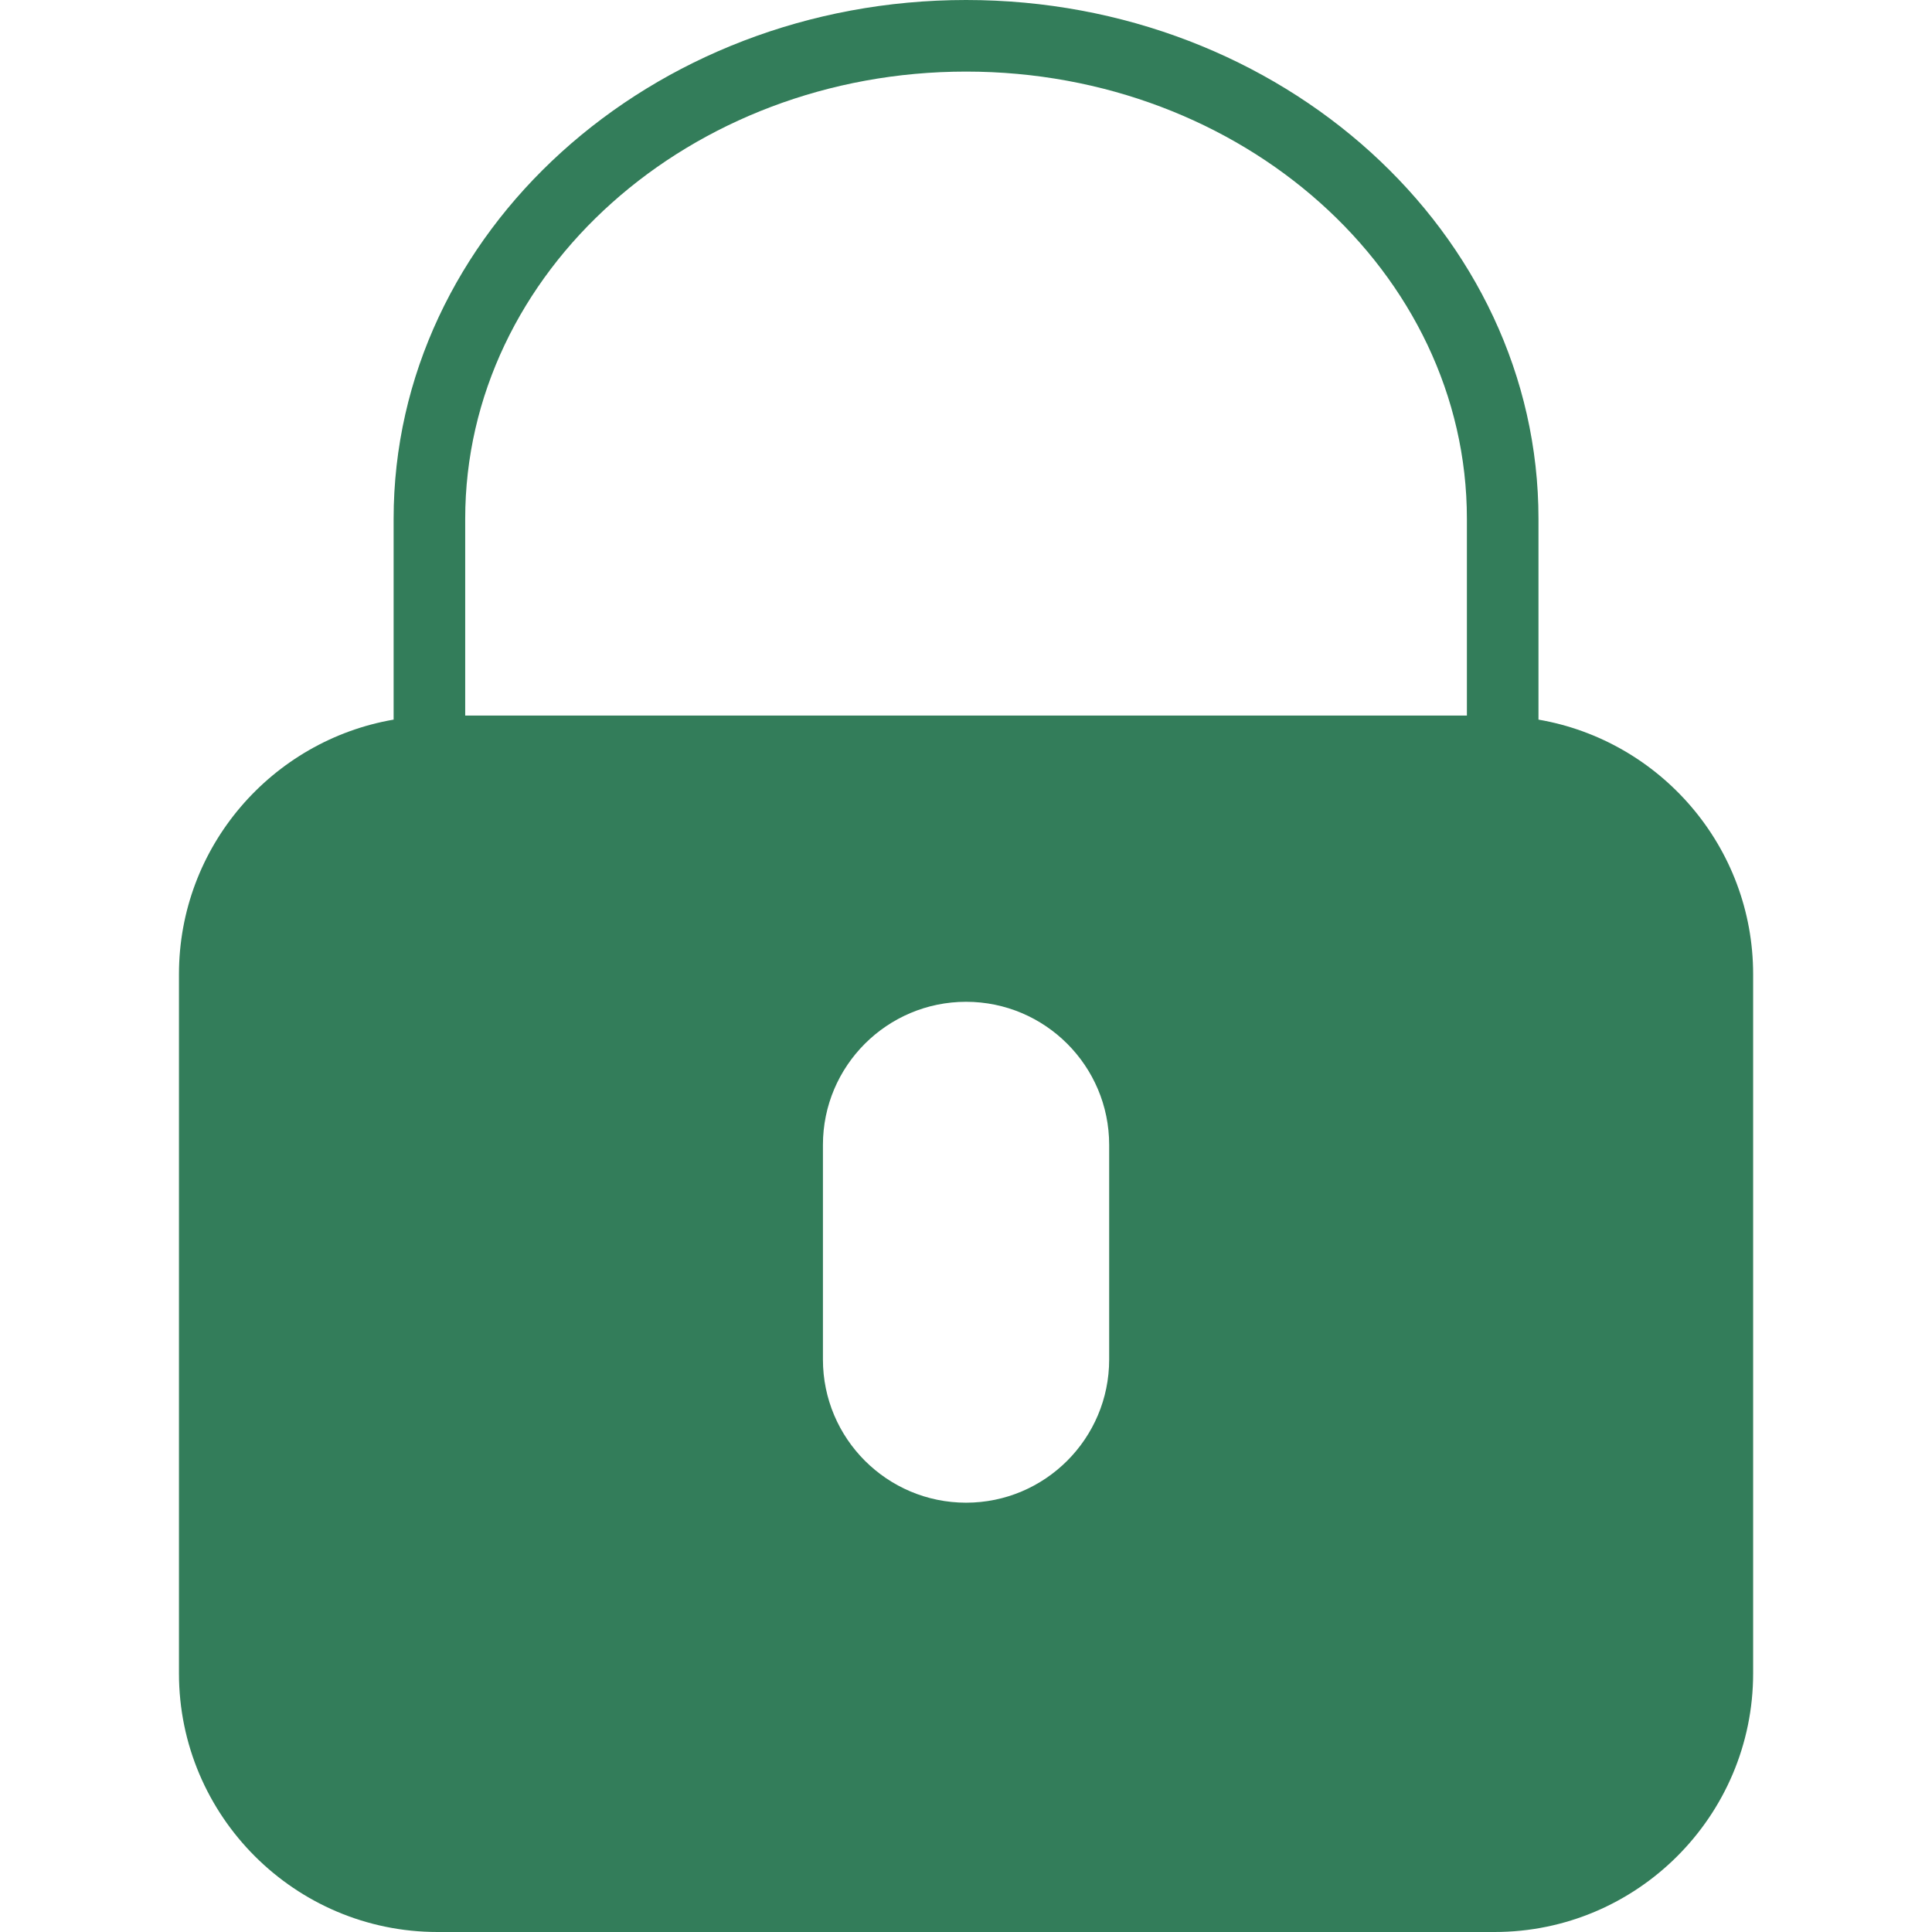
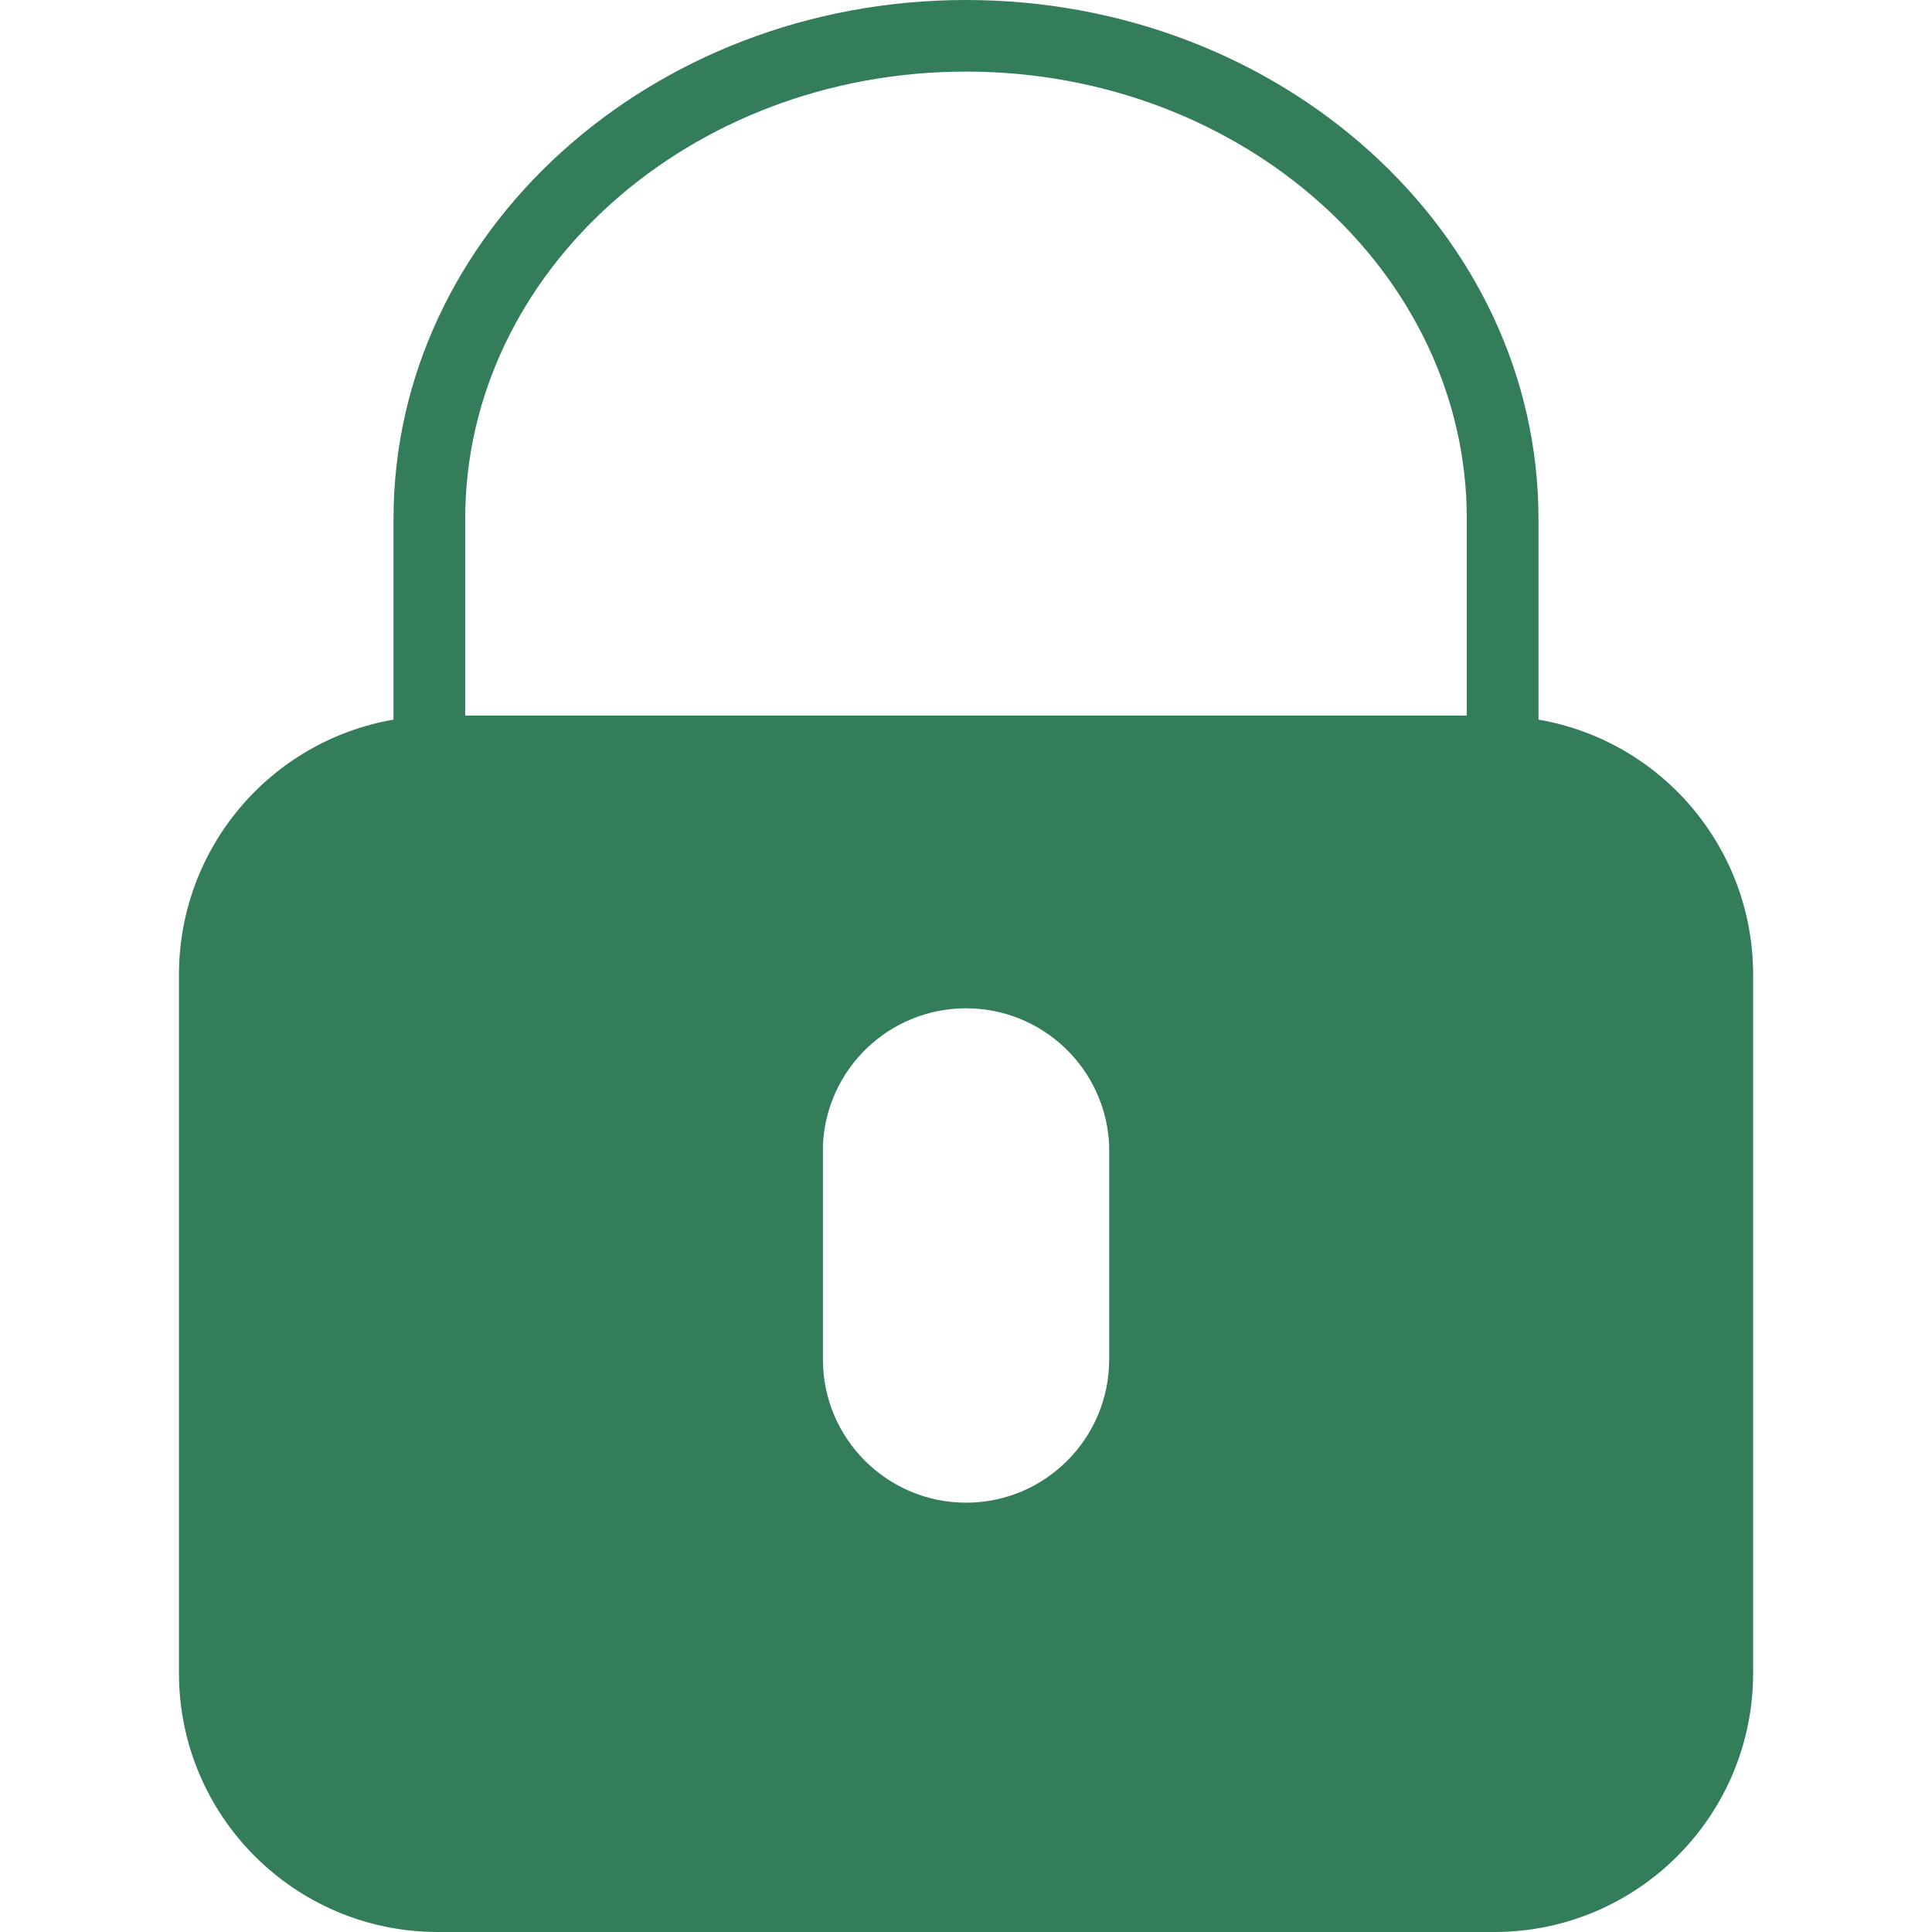
- <svg xmlns="http://www.w3.org/2000/svg" width="19" height="19" viewBox="0 0 19 19" fill="none">
-   <path d="M15.13 7.077V5.102C15.13 2.289 12.604 0 9.501 0C6.396 0 3.871 2.289 3.871 5.102V7.077C2.674 7.283 1.76 8.326 1.76 9.581V16.457C1.76 17.859 2.901 19 4.303 19H14.698C16.1 19 17.241 17.859 17.241 16.456V9.581C17.241 8.326 16.327 7.283 15.13 7.077ZM4.575 5.102C4.575 2.677 6.784 0.704 9.501 0.704C12.217 0.704 14.426 2.677 14.426 5.102V7.037H4.575V5.102ZM10.908 13.37C10.908 14.147 10.277 14.778 9.501 14.778C8.724 14.778 8.093 14.147 8.093 13.37V11.259C8.093 10.483 8.724 9.852 9.501 9.852C10.277 9.852 10.908 10.483 10.908 11.259V13.37Z" fill="#337D5A" />
+ <svg xmlns="http://www.w3.org/2000/svg" width="19" height="19" fill="none">
+   <path d="M15.13 7.077V5.102C15.13 2.289 12.604 0 9.5 0S3.87 2.289 3.87 5.102v1.975A2.546 2.546 0 0 0 1.76 9.58v6.876A2.546 2.546 0 0 0 4.303 19h10.395a2.546 2.546 0 0 0 2.543-2.544V9.581a2.546 2.546 0 0 0-2.11-2.504ZM4.575 5.102C4.575 2.677 6.785.704 9.5.704s4.925 1.973 4.925 4.398v1.935H4.575V5.102Zm6.333 8.268c0 .777-.631 1.408-1.407 1.408a1.409 1.409 0 0 1-1.408-1.408v-2.11a1.409 1.409 0 0 1 2.815 0v2.11Z" fill="#337D5A" />
</svg>
